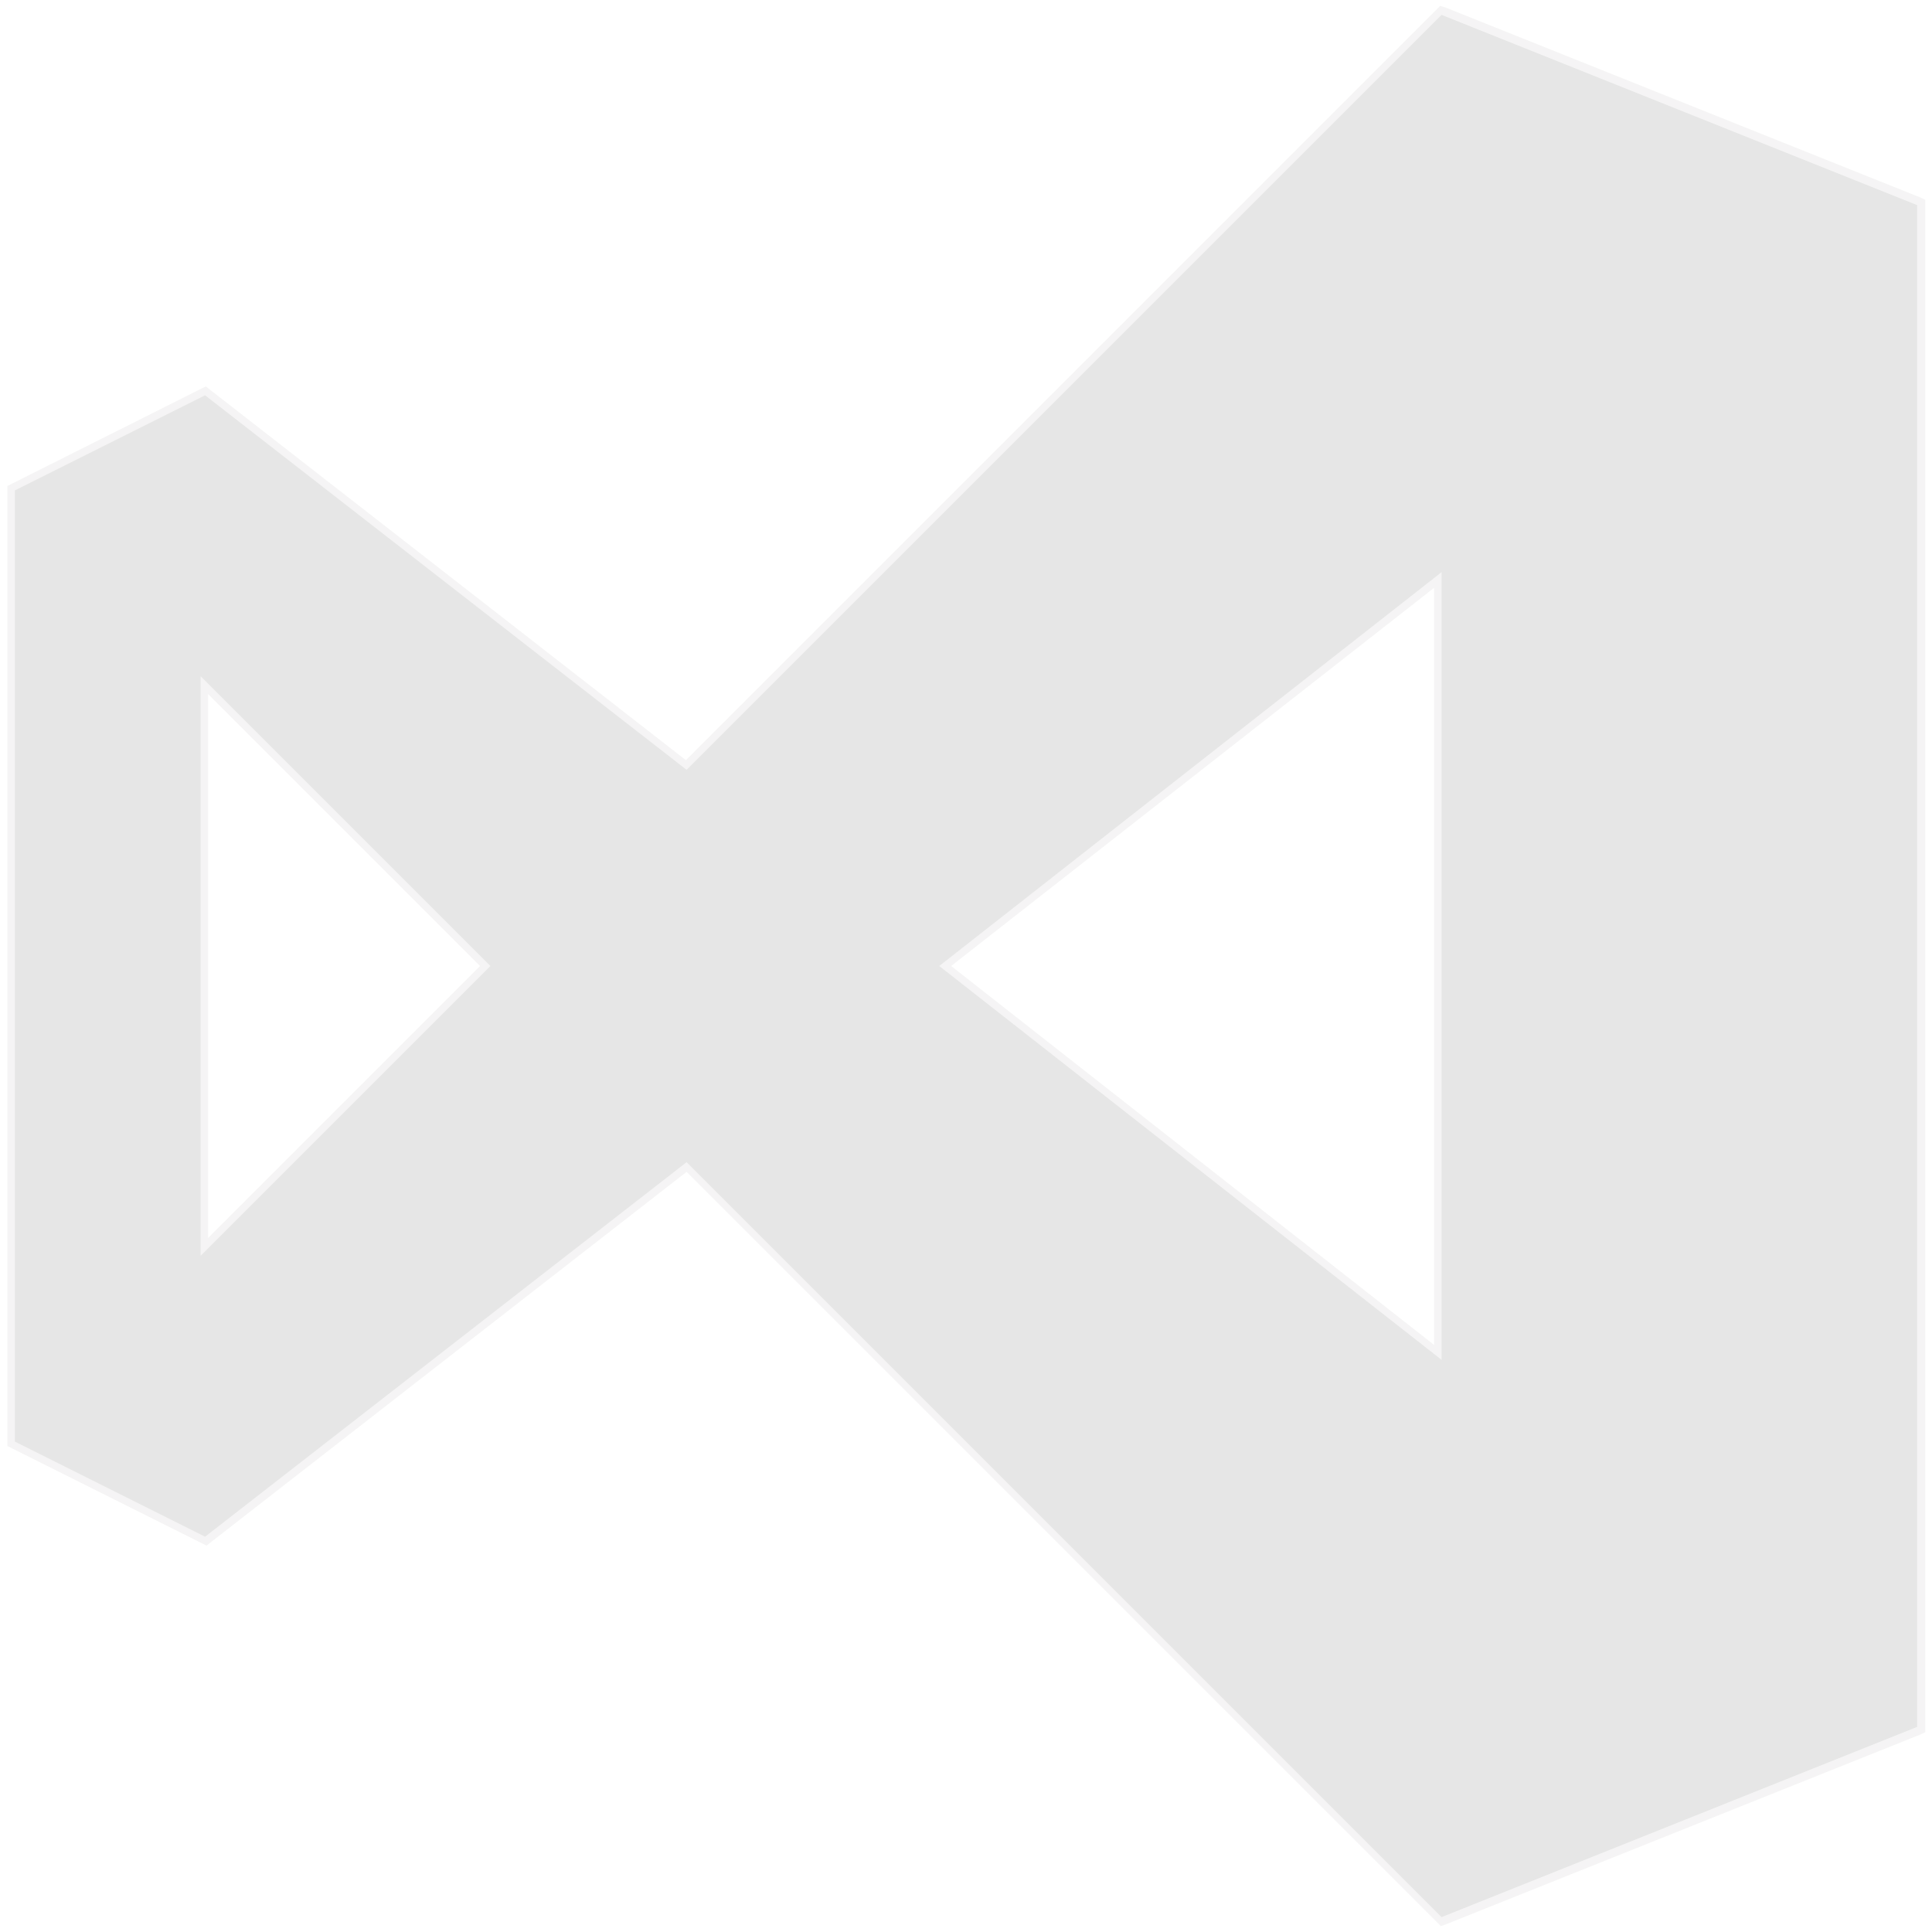
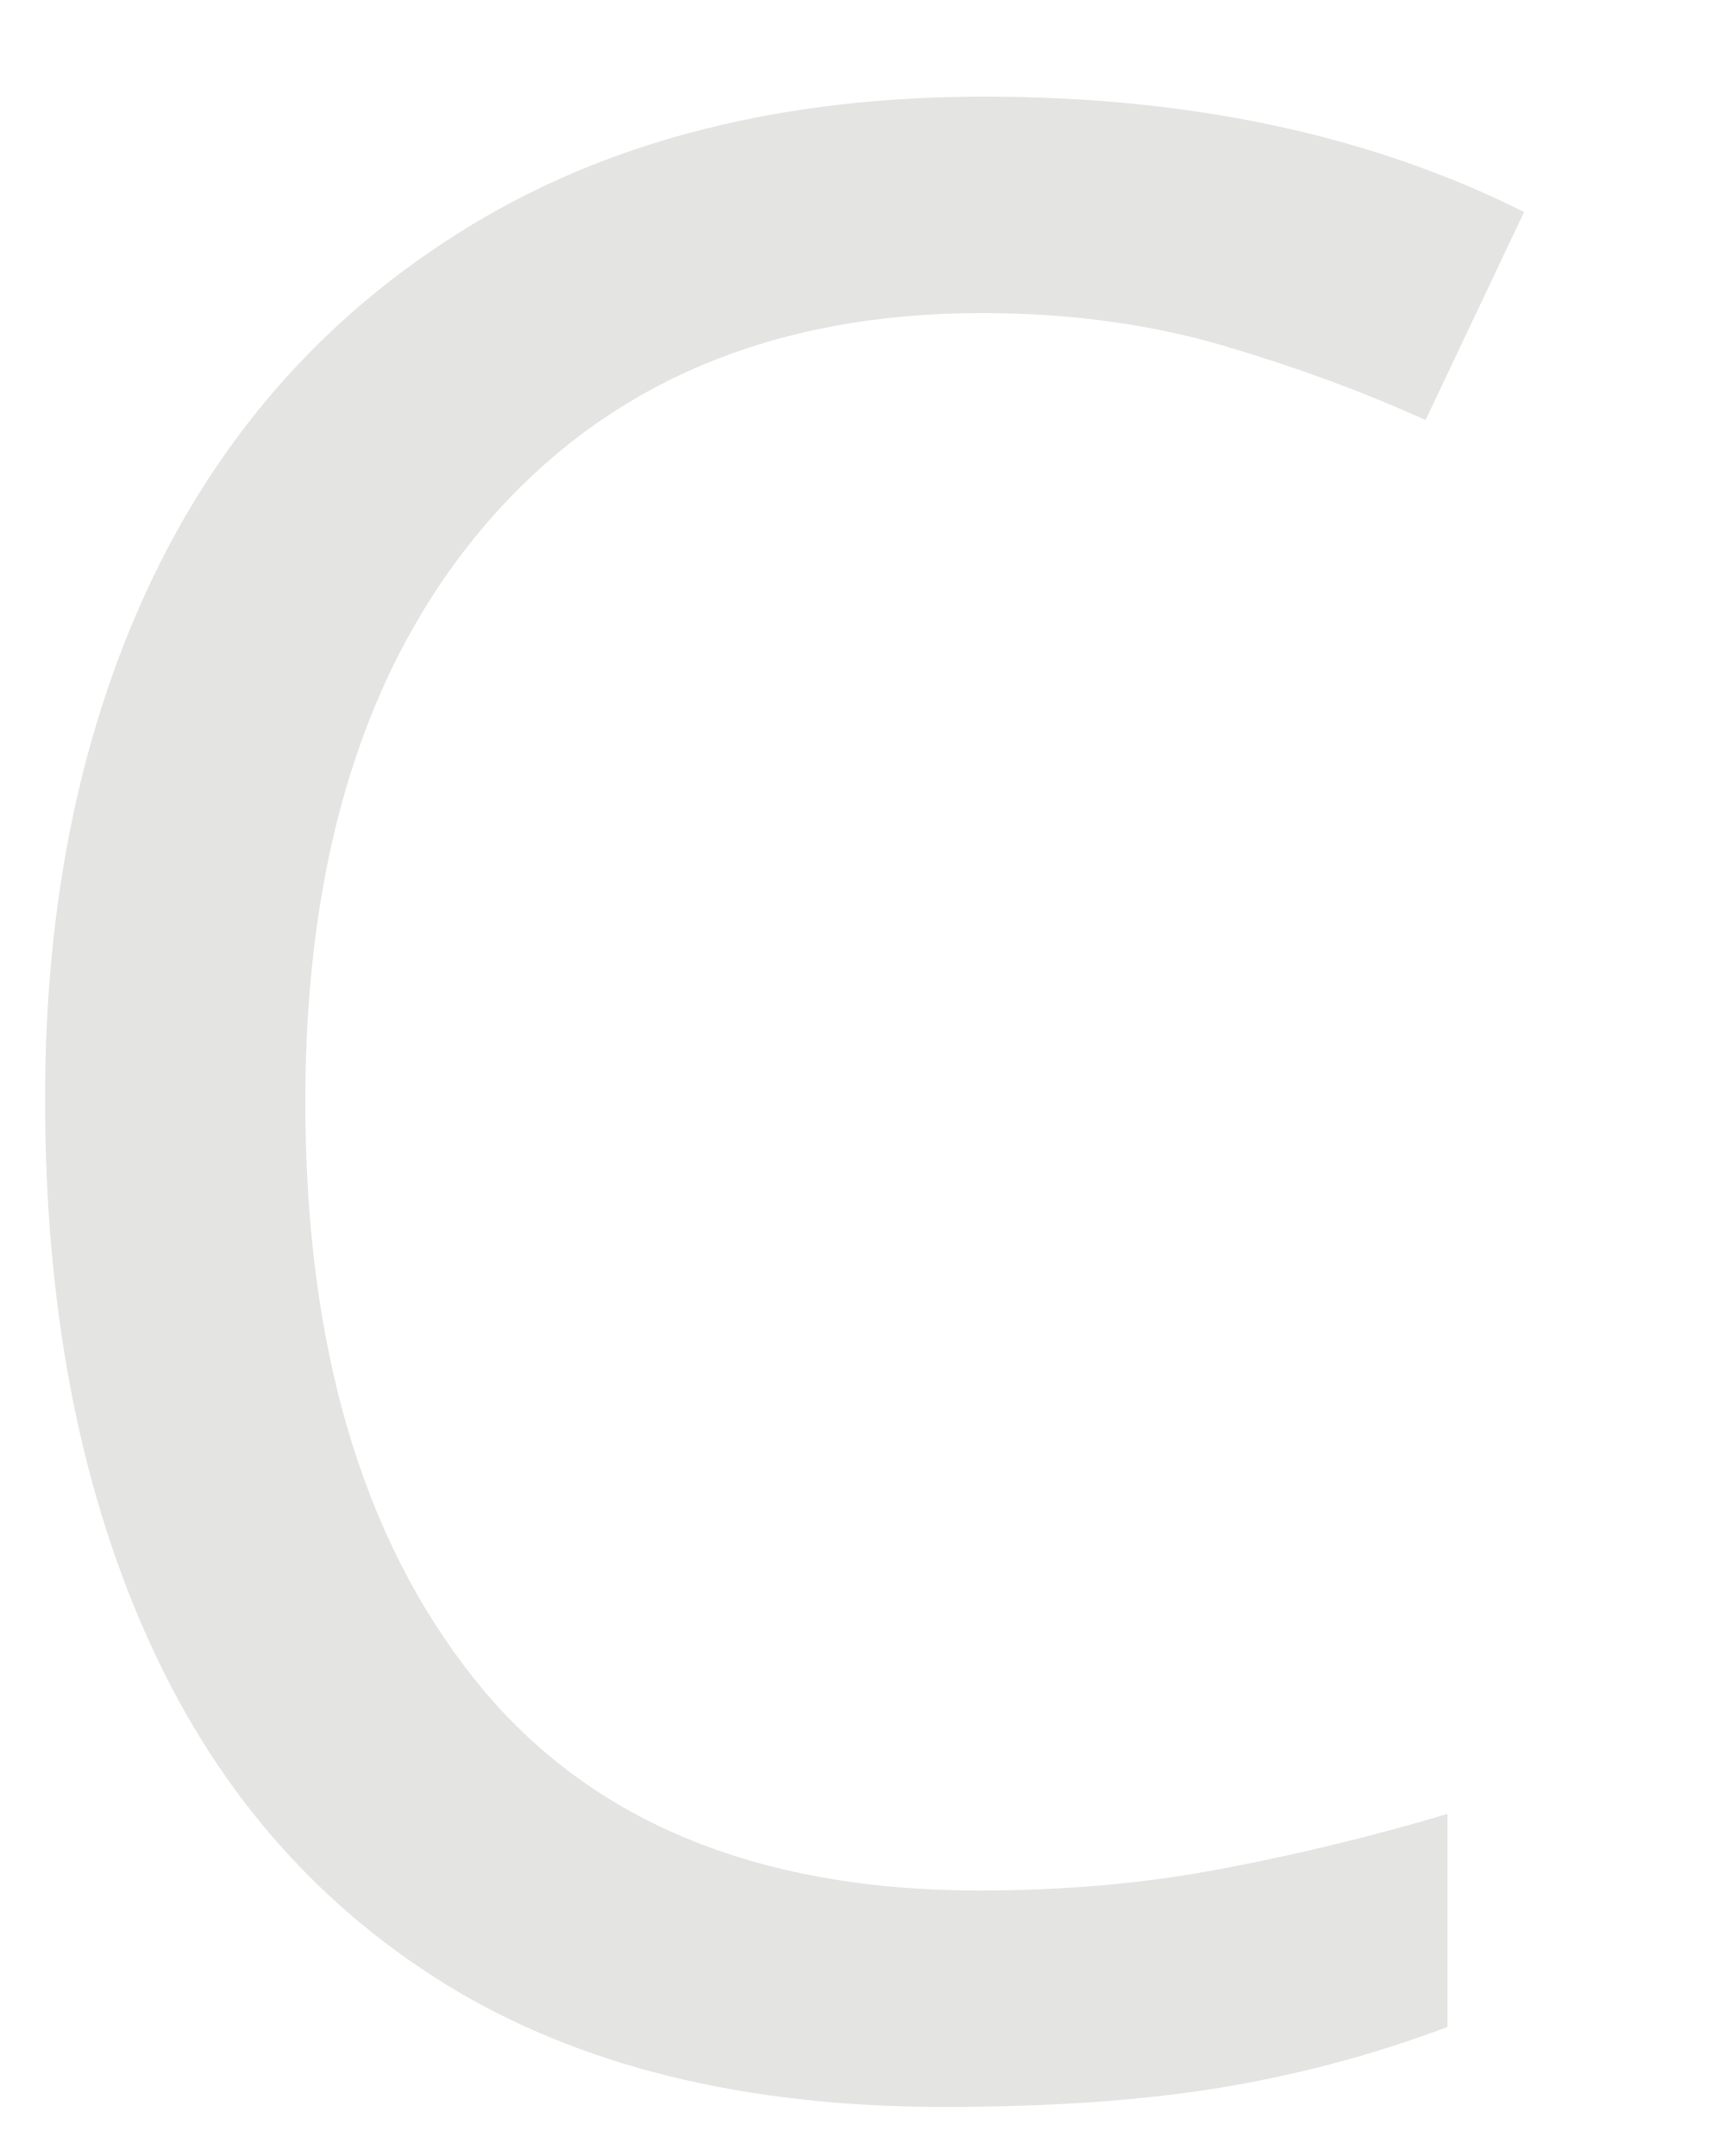
- <svg xmlns="http://www.w3.org/2000/svg" id="Layer_1" width="260" height="260" viewBox="0 0 260 260">
-   <style>.st0{opacity:.1}.st1{opacity:5e-2}.st2{fill:#231f20}</style>
-   <path d="M194 2L92.4 103.6 27.6 53.2 2 66v128l25.6 12.8 64.8-50.4L194 258l64-25.6V27.6L194 2zM27 169V91l39 39-39 39zm99.4-39L194 77v106l-67.6-53z" class="st0" />
-   <path class="st1 st2" d="M194 2l64 25.6v204.8L194 258 92.4 156.4l-64.8 50.4L2 194V66l25.6-12.8 64.8 50.4L194 2m0 181V77l-67.6 53 67.6 53M27 169l39-39-39-39v78M193.8.8l-.5.5-101 101-64.1-49.9-.5-.4-.6.3L1.6 65.1l-.6.3v129.2l.6.3 25.6 12.8.6.3.5-.4 64.1-49.9 101 101 .5.5.6-.2 64-25.6.6-.3V26.9l-.6-.3-64-25.6-.7-.2zM128 130l65-50.9V181l-65-51zM28 166.6V93.4L64.6 130 28 166.6z" />
+ <svg xmlns="http://www.w3.org/2000/svg" width="32mm" height="40mm" viewBox="0 0 32 40" version="1.1" id="svg4505">
+   <defs id="defs4499" />
+   <g id="layer1" transform="translate(0,-257)">
+     <text xml:space="preserve" style="font-style:normal;font-weight:normal;font-size:10.583px;line-height:1.25;font-family:sans-serif;letter-spacing:0px;word-spacing:0px;fill:#000000;fill-opacity:1;stroke:none;stroke-width:0.265" x="-2.258" y="295.575" id="text4487">
+       <tspan id="tspan4485" x="-2.258" y="295.575" style="font-size:50.8px;fill:#e4e4e3;fill-opacity:1;stroke-width:0.265">C</tspan>
+     </text>
+   </g>
</svg>
